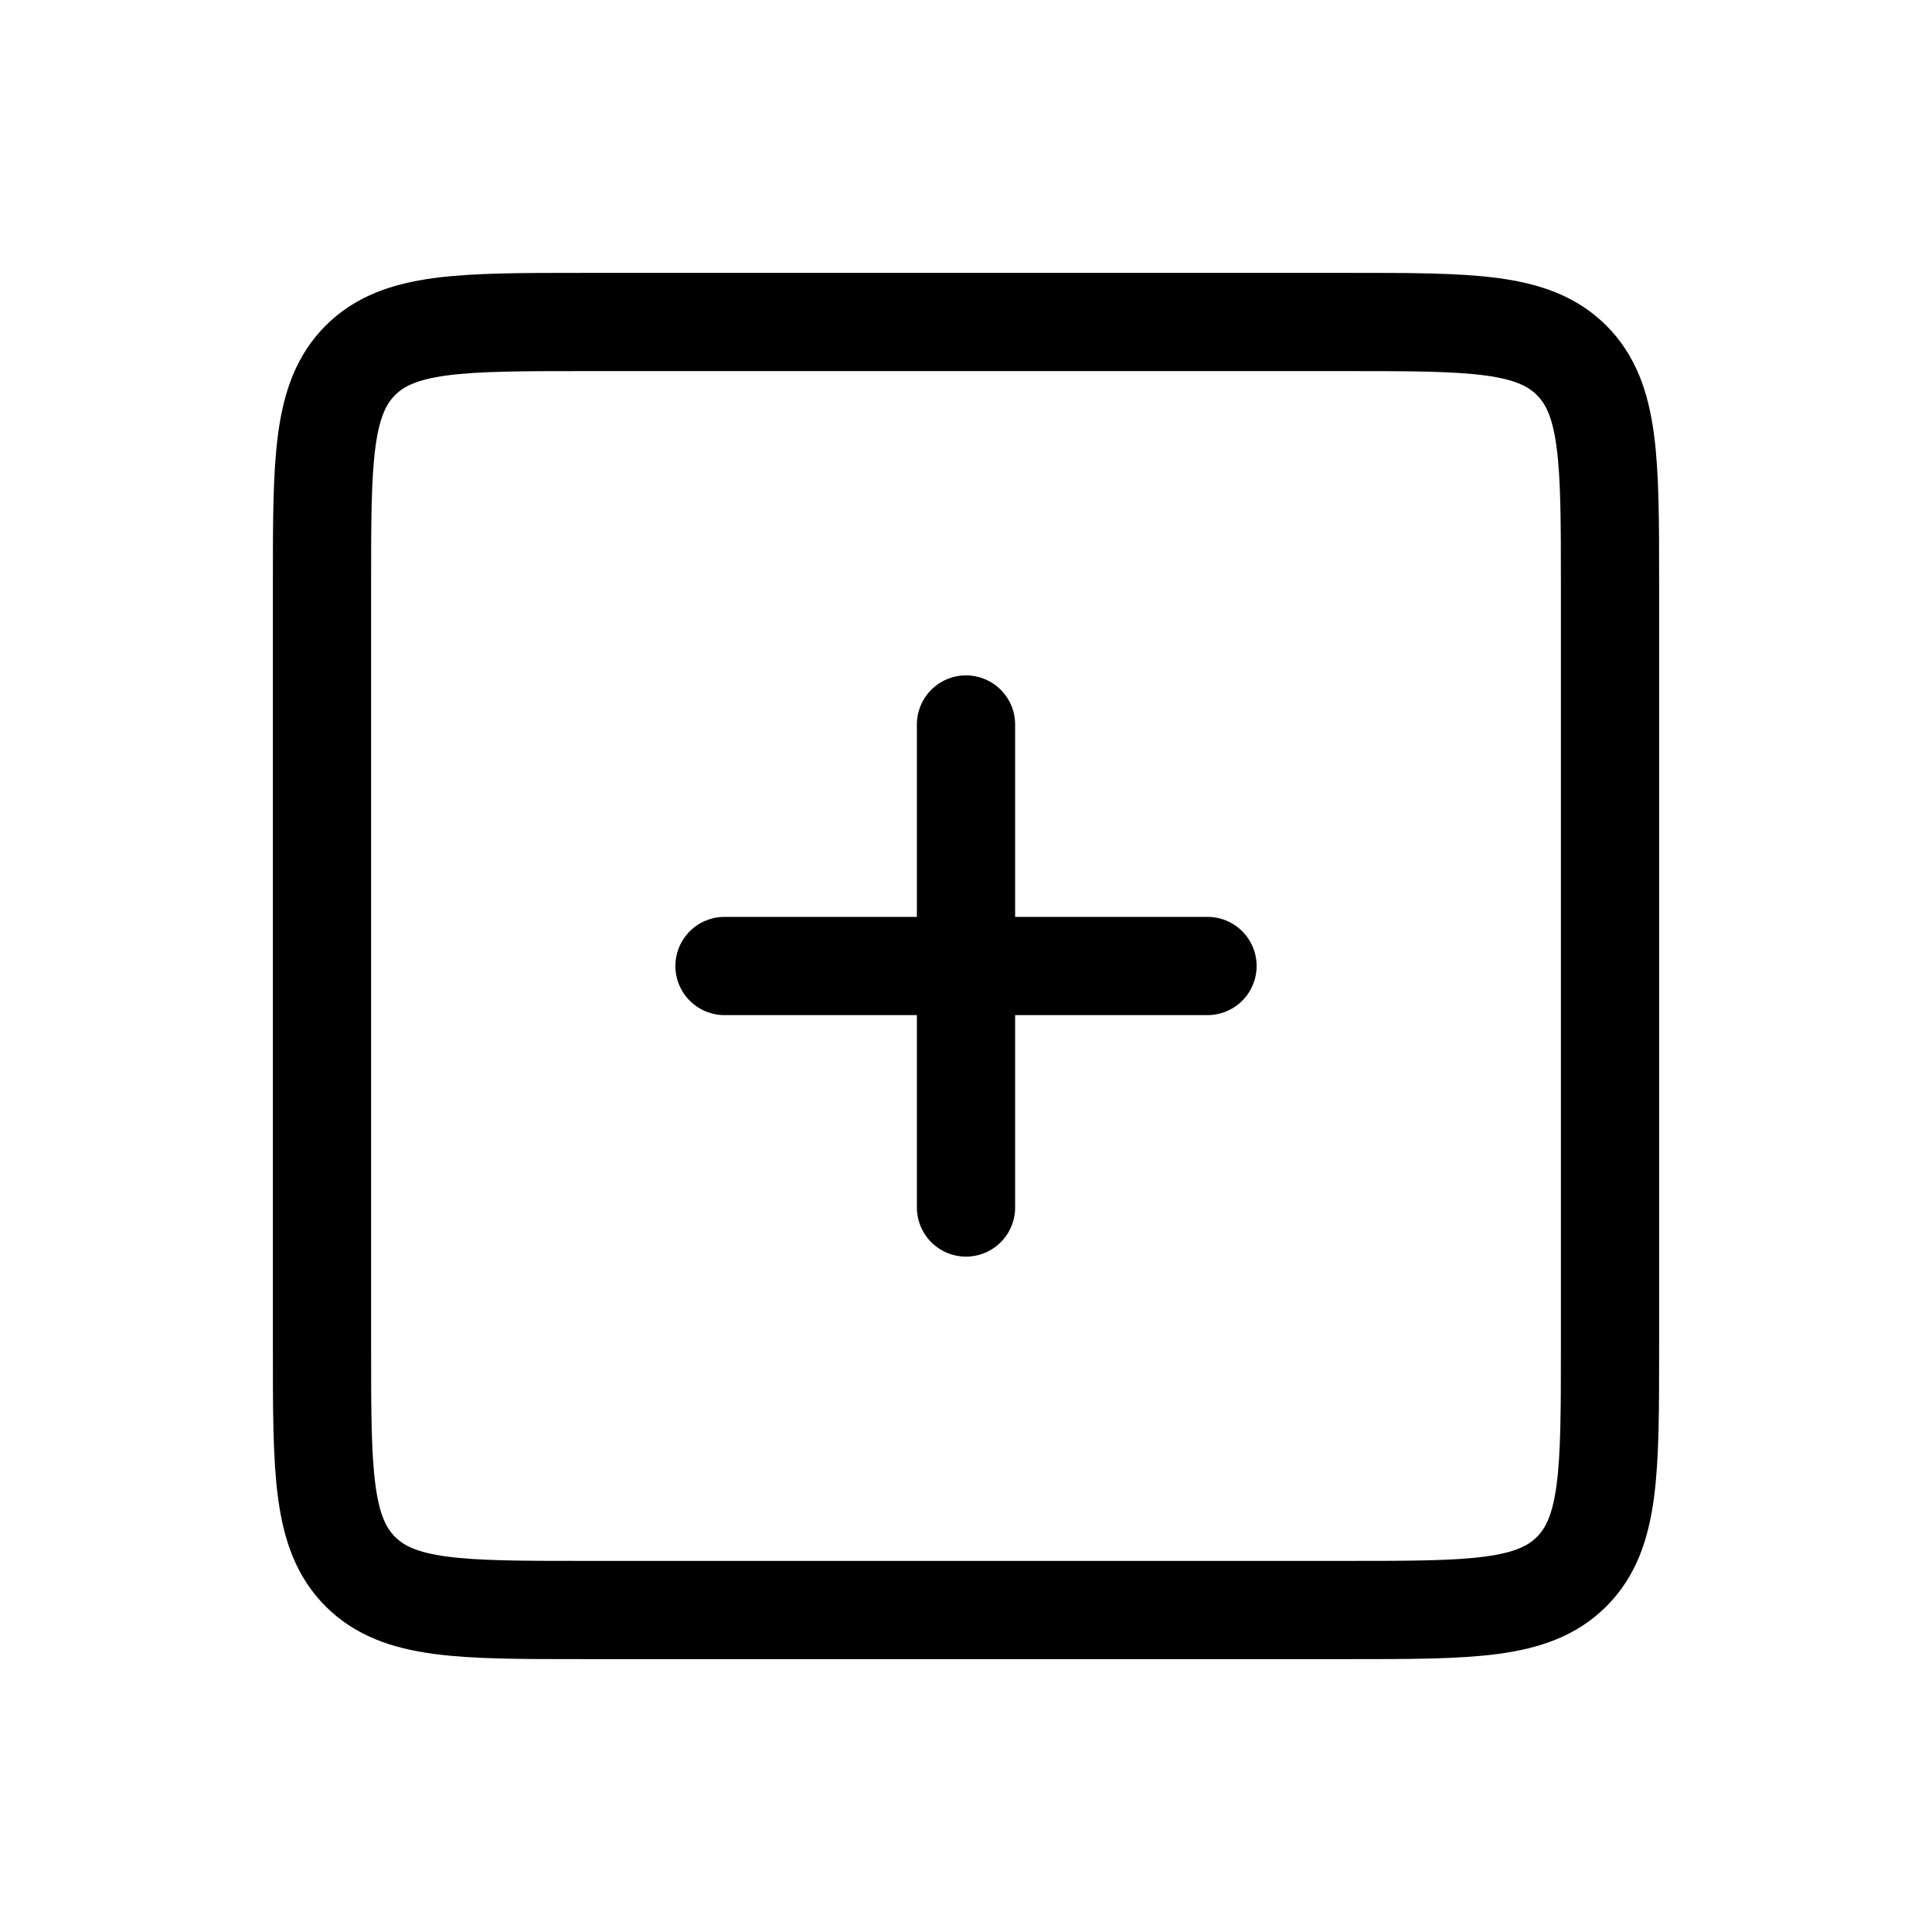
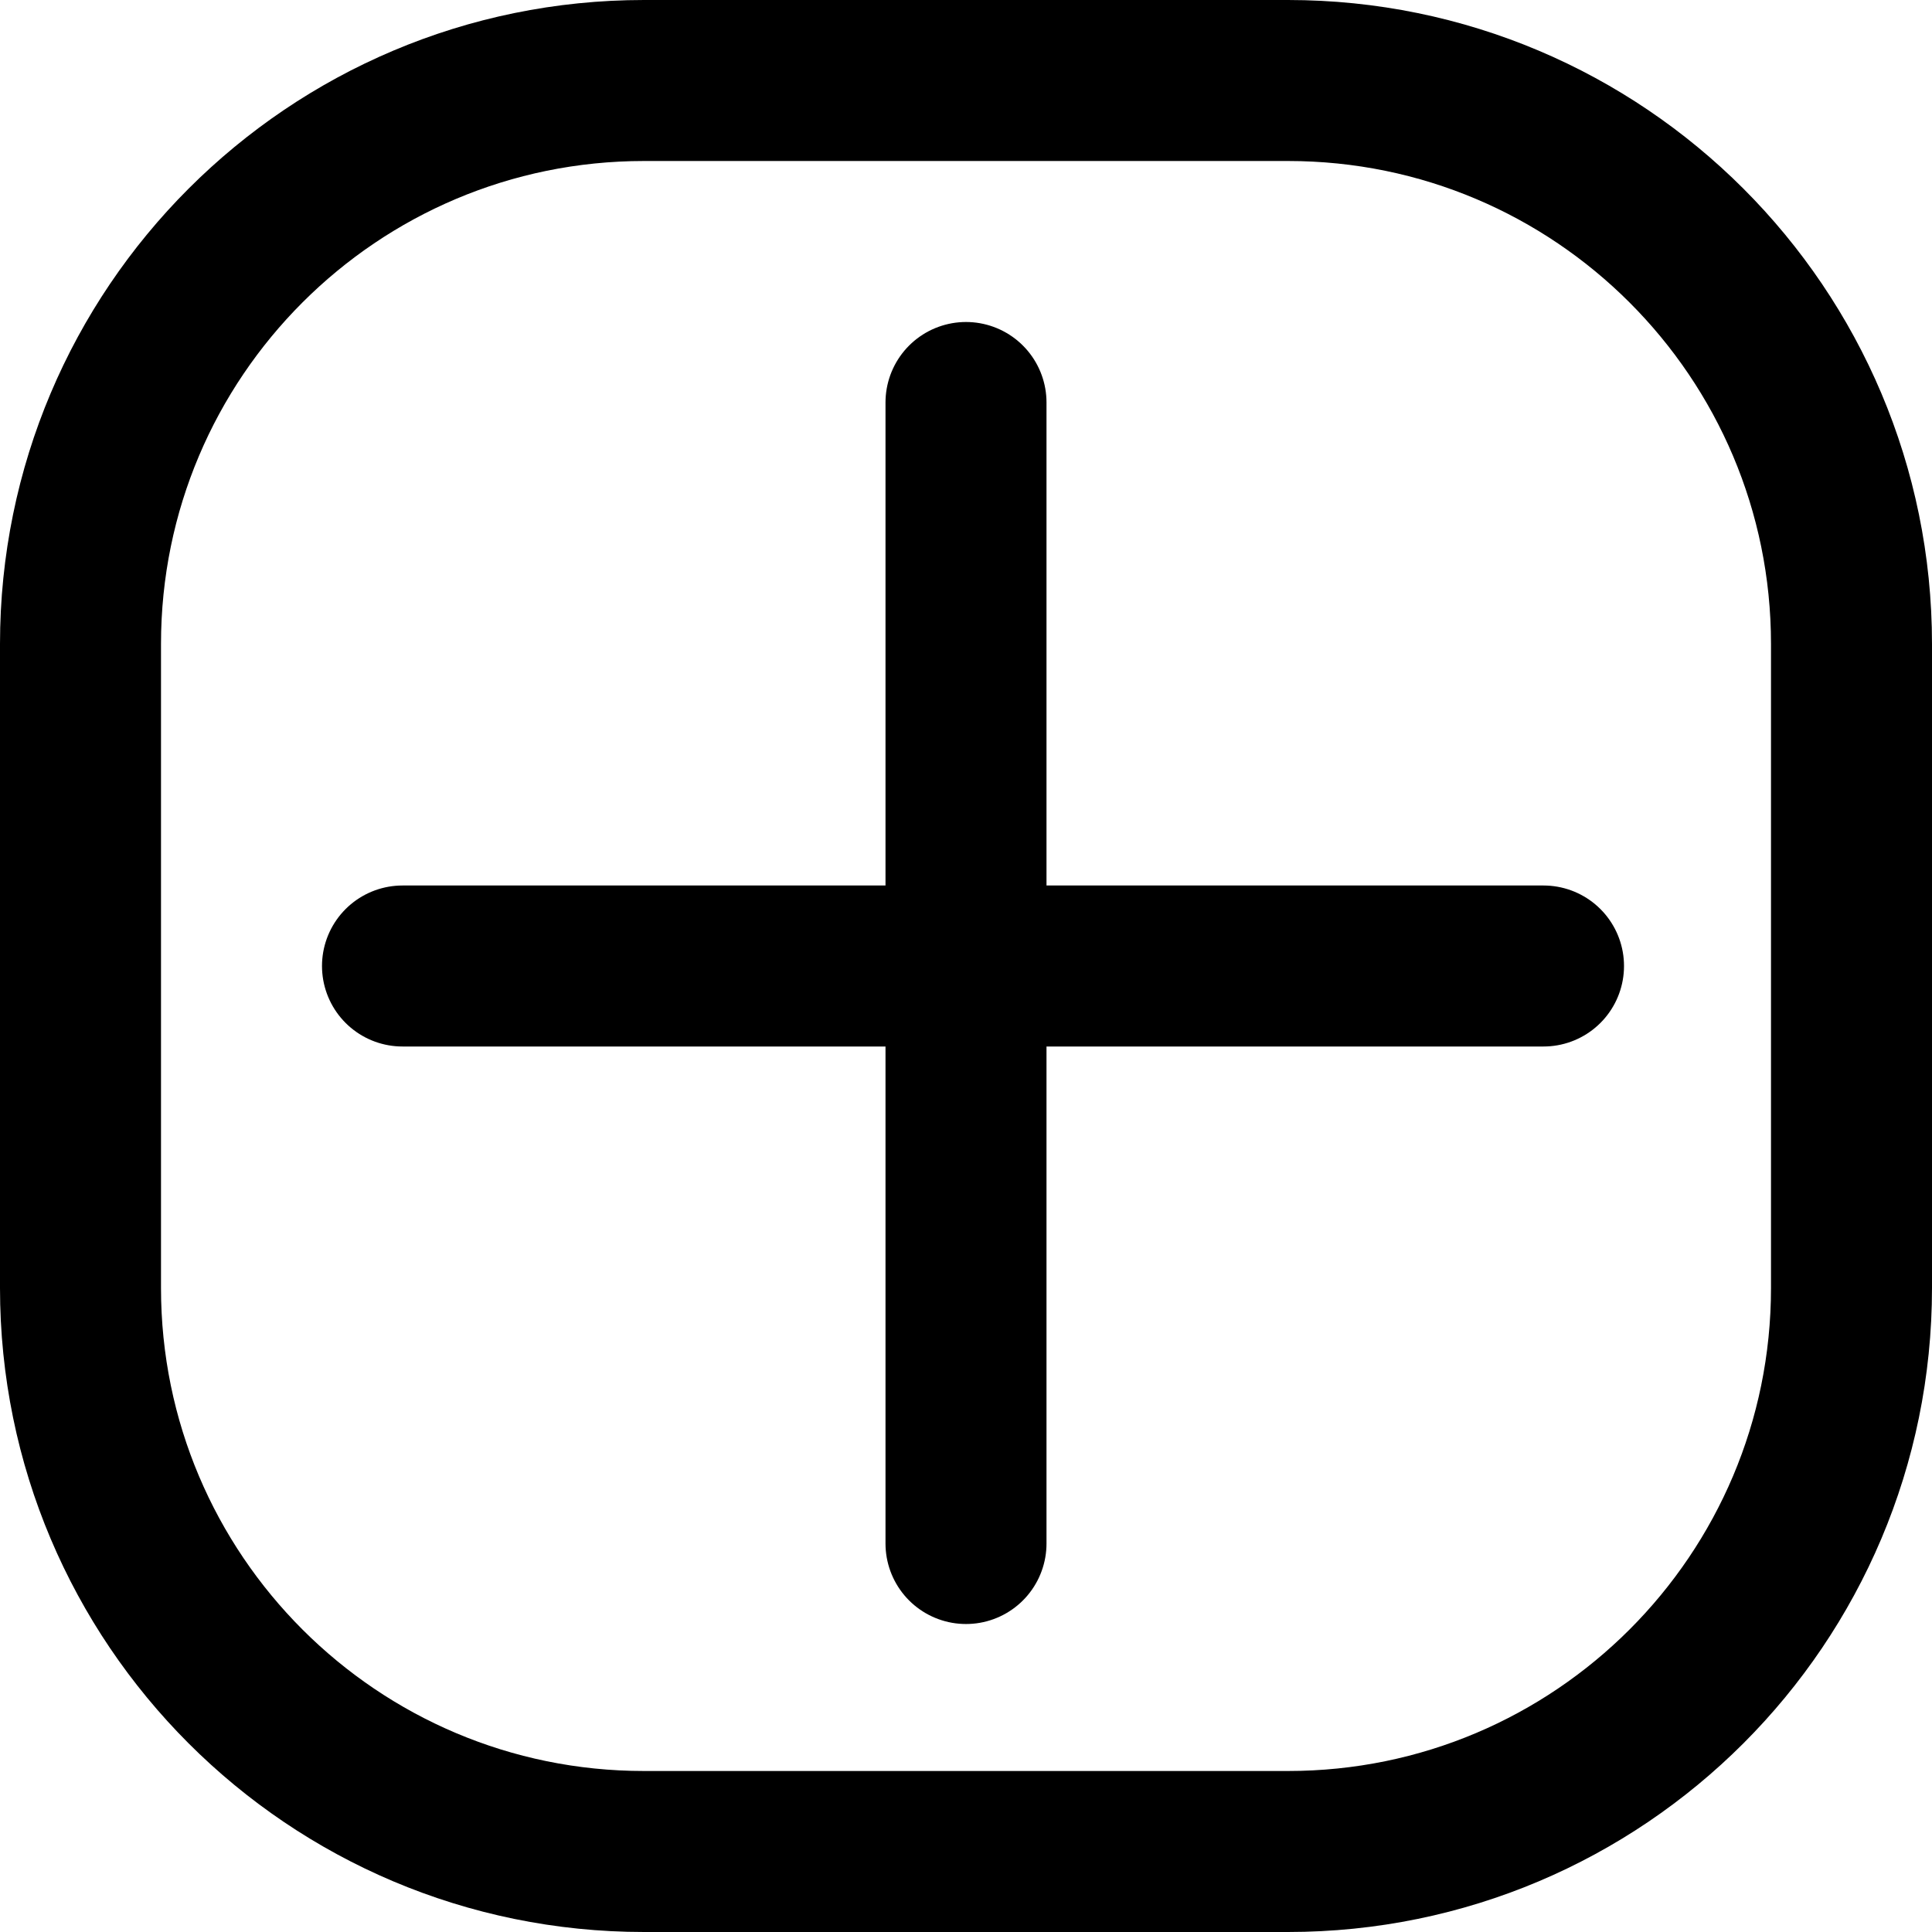
- <svg xmlns="http://www.w3.org/2000/svg" width="59" height="59" viewBox="0 0 59 59" fill="none">
-   <path d="M49.167 17.833C49.167 14.062 49.167 12.177 47.995 11.005C46.824 9.833 44.938 9.833 41.167 9.833H17.833C14.062 9.833 12.177 9.833 11.005 11.005C9.833 12.177 9.833 14.062 9.833 17.833V41.167C9.833 44.938 9.833 46.824 11.005 47.995C12.177 49.167 14.062 49.167 17.833 49.167H41.167C44.938 49.167 46.824 49.167 47.995 47.995C49.167 46.824 49.167 44.938 49.167 41.167V17.833Z" stroke="black" stroke-width="3" />
-   <path d="M22.125 29.5L36.875 29.5" stroke="black" stroke-width="3" stroke-linecap="round" stroke-linejoin="round" />
-   <path d="M29.5 22.125L29.5 36.875" stroke="black" stroke-width="3" stroke-linecap="round" stroke-linejoin="round" />
+ <svg xmlns="http://www.w3.org/2000/svg" width="24" height="24" viewBox="0 0 24 24" fill="none">
+   <line x1="12" y1="5" x2="12" y2="19.174" stroke="black" stroke-width="2" stroke-linecap="round" />
+   <line x1="19.174" y1="12" x2="5" y2="12" stroke="black" stroke-width="2" stroke-linecap="round" />
+   <rect x="1" y="1" width="22" height="22" rx="7" stroke="black" stroke-width="2" />
</svg>
